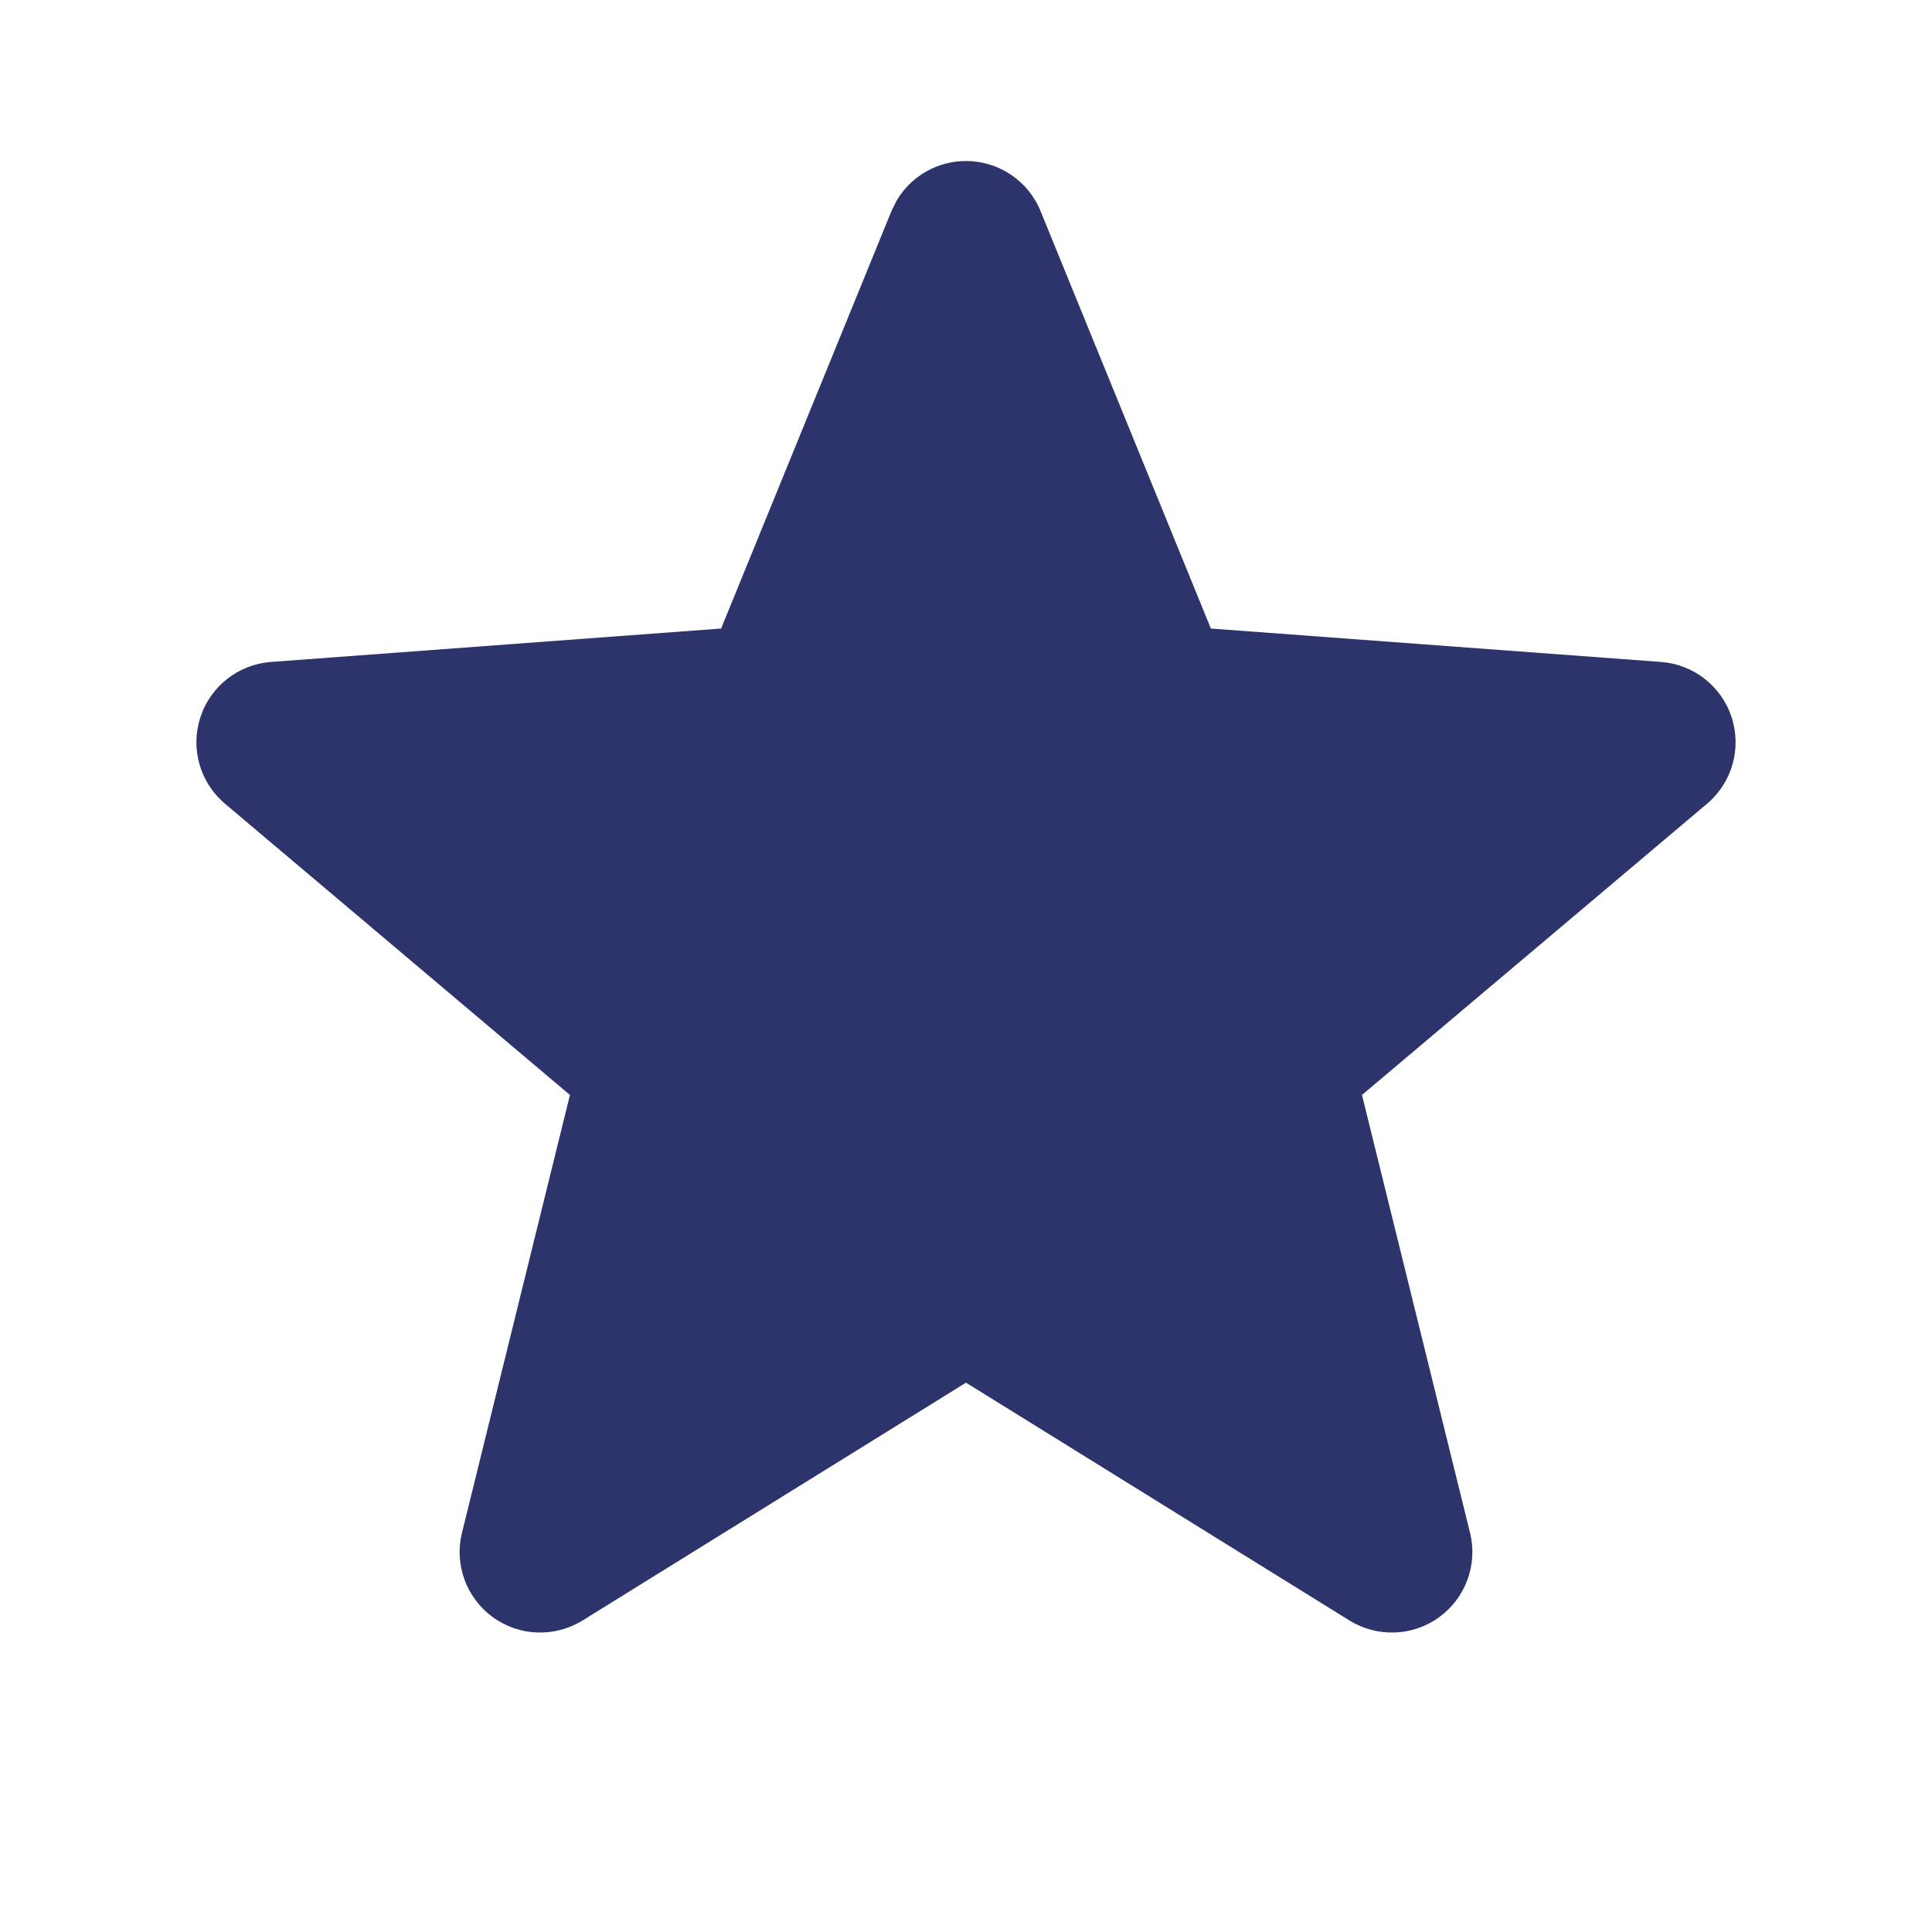
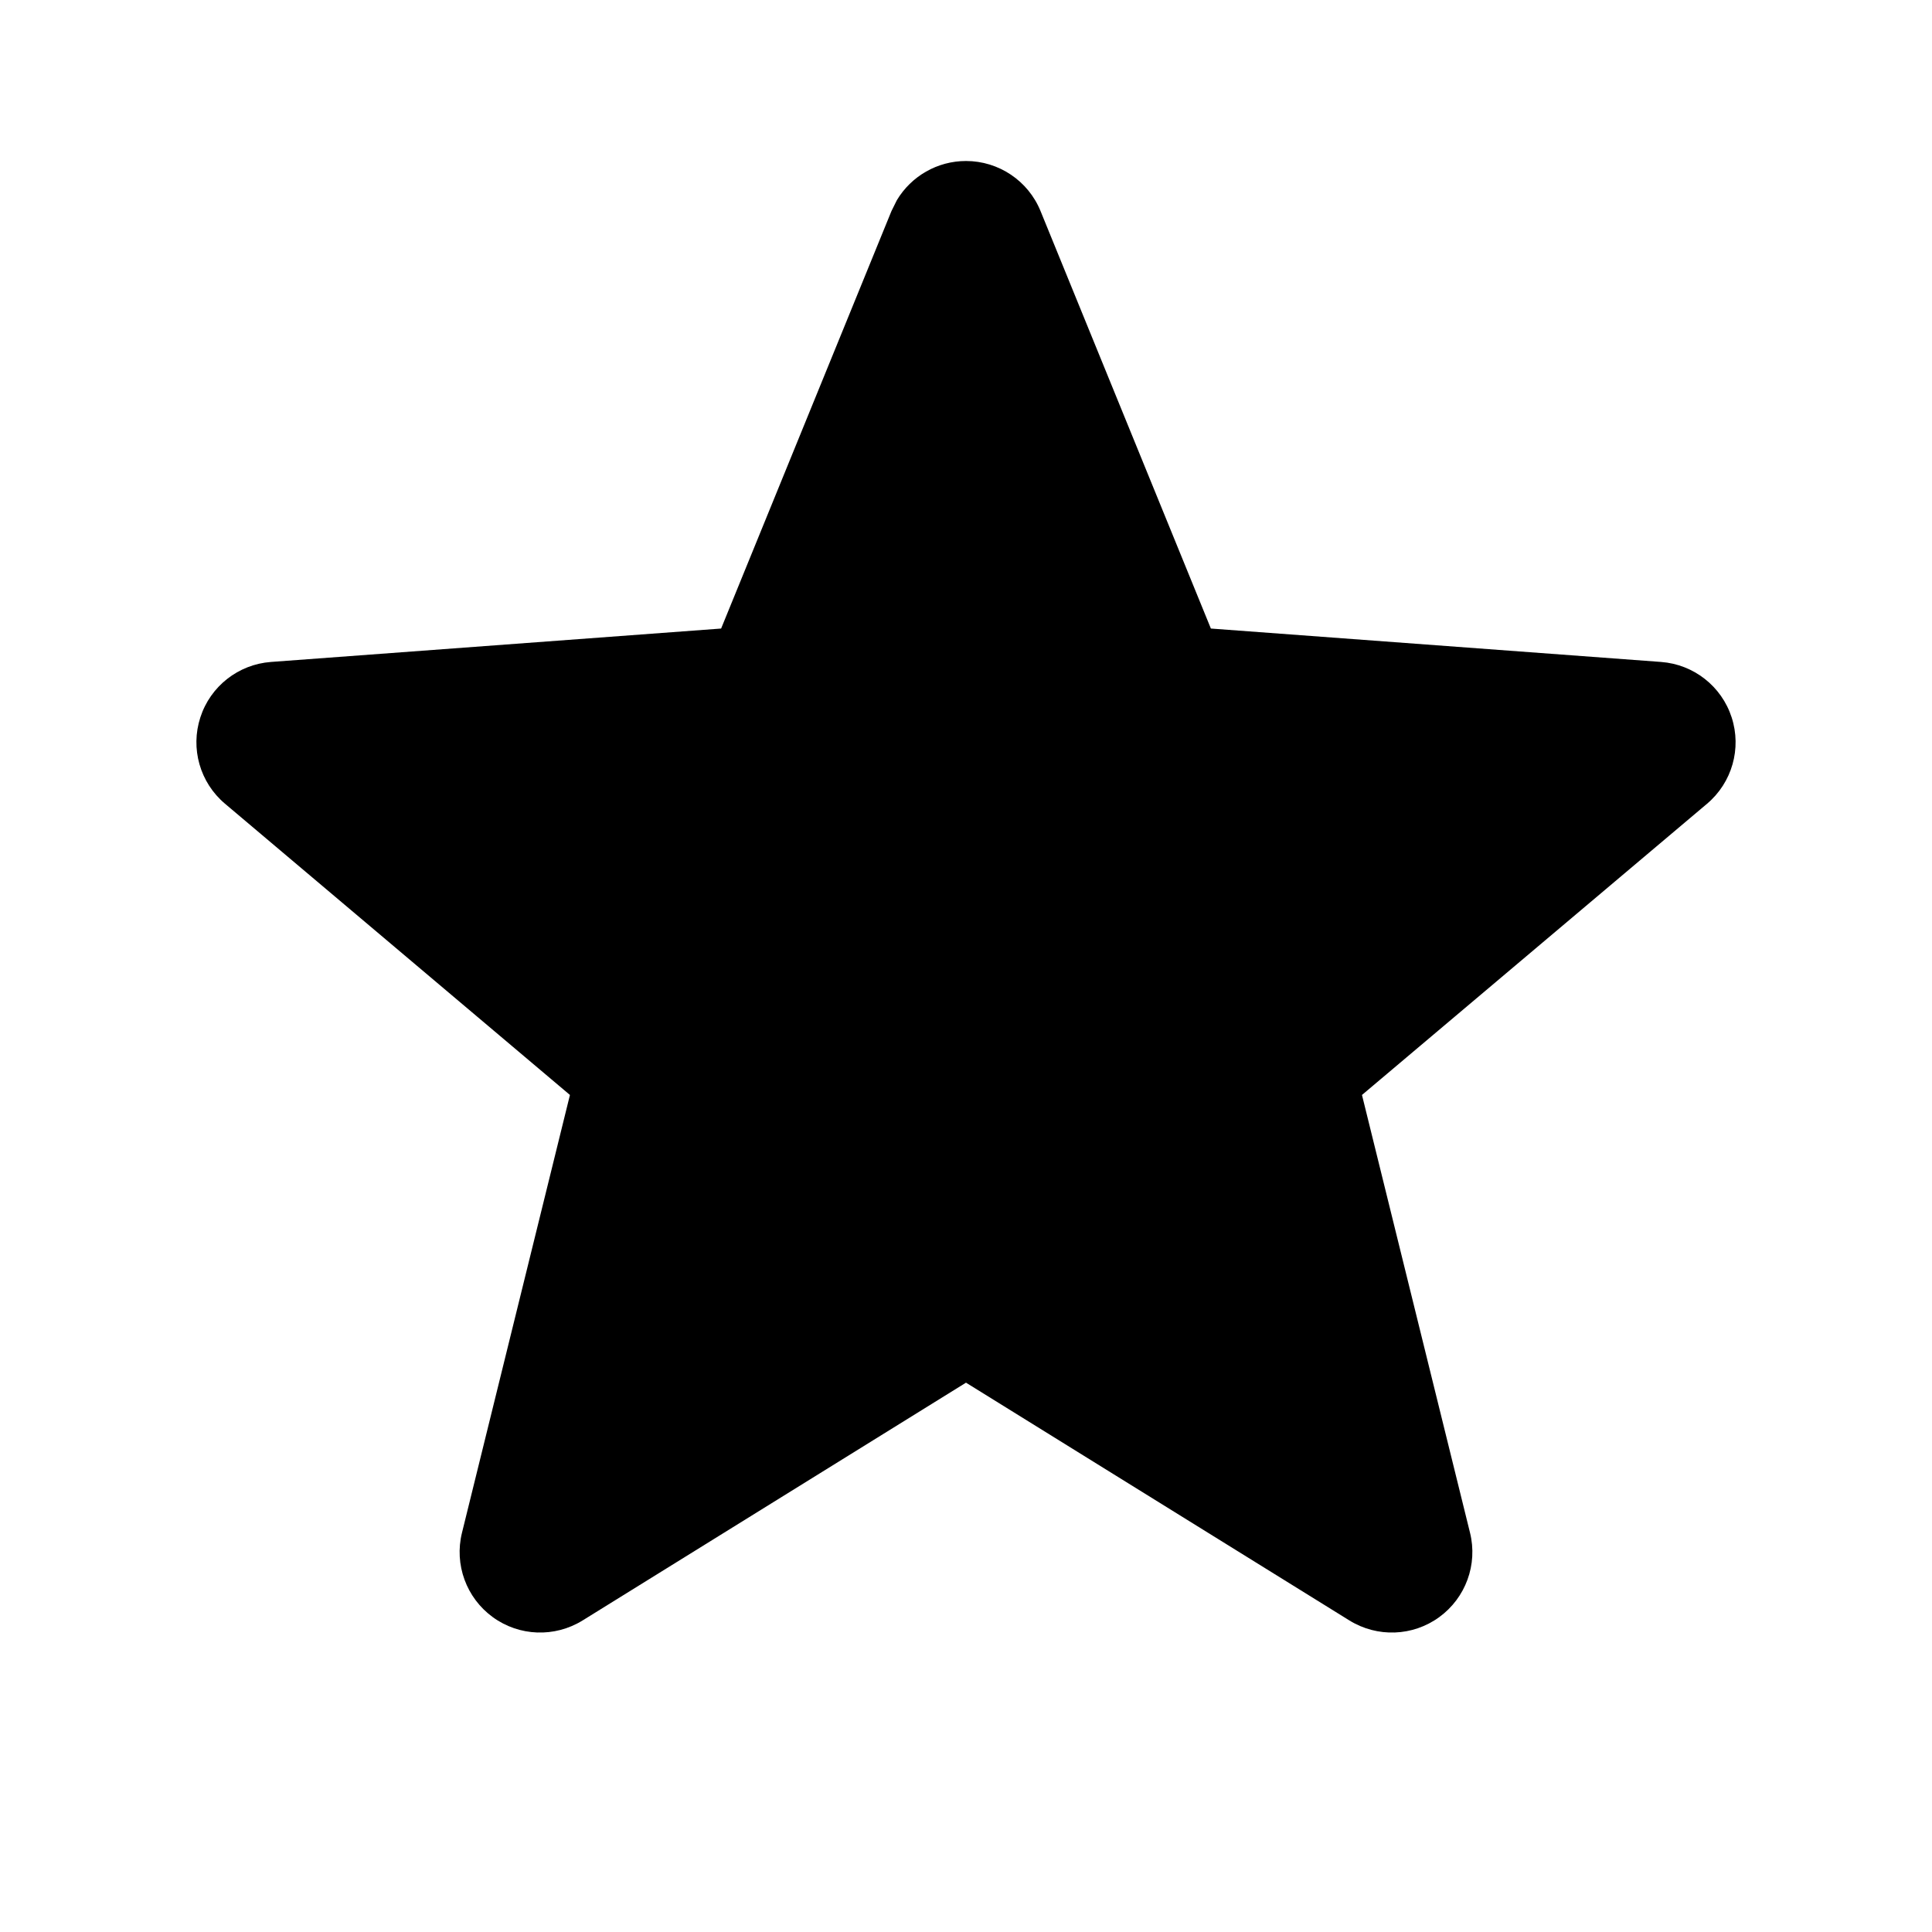
- <svg xmlns="http://www.w3.org/2000/svg" width="24" height="24" viewBox="0 0 24 24" fill="none">
-   <path d="M12 3L14.35 8.76L20.56 9.22L15.8 13.24L17.29 19.28L12 16L6.71 19.28L8.2 13.24L3.44 9.22L9.65 8.76L12 3Z" fill="#2D336B" />
-   <path d="M12 2C12.406 2 12.773 2.246 12.926 2.622L15.042 7.808L20.634 8.223C21.039 8.253 21.386 8.525 21.511 8.911C21.637 9.298 21.516 9.722 21.206 9.984L16.919 13.602L18.261 19.04C18.359 19.435 18.207 19.85 17.878 20.089C17.55 20.328 17.109 20.344 16.763 20.13L12 17.176L7.237 20.13C6.891 20.344 6.45 20.328 6.122 20.089C5.793 19.85 5.641 19.435 5.739 19.04L7.08 13.602L2.795 9.984C2.484 9.722 2.363 9.298 2.489 8.911C2.614 8.525 2.961 8.253 3.366 8.223L8.958 7.808L11.074 2.622L11.141 2.487C11.32 2.188 11.644 2 12 2ZM10.576 9.138C10.432 9.489 10.103 9.729 9.724 9.757L5.956 10.035L8.845 12.476C9.136 12.721 9.262 13.11 9.17 13.479L8.268 17.137L11.473 15.15L11.598 15.084C11.897 14.953 12.245 14.975 12.527 15.15L15.73 17.136L14.829 13.479C14.738 13.11 14.864 12.721 15.155 12.476L18.044 10.035L14.276 9.757C13.898 9.729 13.568 9.489 13.424 9.138L12 5.647L10.576 9.138Z" fill="#2D336B" />
+ <svg xmlns="http://www.w3.org/2000/svg" width="24" height="24" viewBox="0 0 24 24" fill="currentColor">
+   <path d="M12 3L14.35 8.76L20.56 9.22L15.8 13.24L17.29 19.28L12 16L6.71 19.28L8.2 13.24L3.44 9.22L9.65 8.76L12 3Z" fill="currentColor" />
+   <path d="M12 2C12.406 2 12.773 2.246 12.926 2.622L15.042 7.808L20.634 8.223C21.039 8.253 21.386 8.525 21.511 8.911C21.637 9.298 21.516 9.722 21.206 9.984L16.919 13.602L18.261 19.04C18.359 19.435 18.207 19.85 17.878 20.089C17.55 20.328 17.109 20.344 16.763 20.13L12 17.176L7.237 20.13C6.891 20.344 6.45 20.328 6.122 20.089C5.793 19.85 5.641 19.435 5.739 19.04L7.08 13.602L2.795 9.984C2.484 9.722 2.363 9.298 2.489 8.911C2.614 8.525 2.961 8.253 3.366 8.223L8.958 7.808L11.074 2.622L11.141 2.487C11.32 2.188 11.644 2 12 2ZM10.576 9.138C10.432 9.489 10.103 9.729 9.724 9.757L5.956 10.035L8.845 12.476C9.136 12.721 9.262 13.11 9.17 13.479L8.268 17.137L11.473 15.15L11.598 15.084C11.897 14.953 12.245 14.975 12.527 15.15L15.73 17.136L14.829 13.479C14.738 13.11 14.864 12.721 15.155 12.476L18.044 10.035L14.276 9.757C13.898 9.729 13.568 9.489 13.424 9.138L12 5.647L10.576 9.138Z" fill="currentColor" />
</svg>
